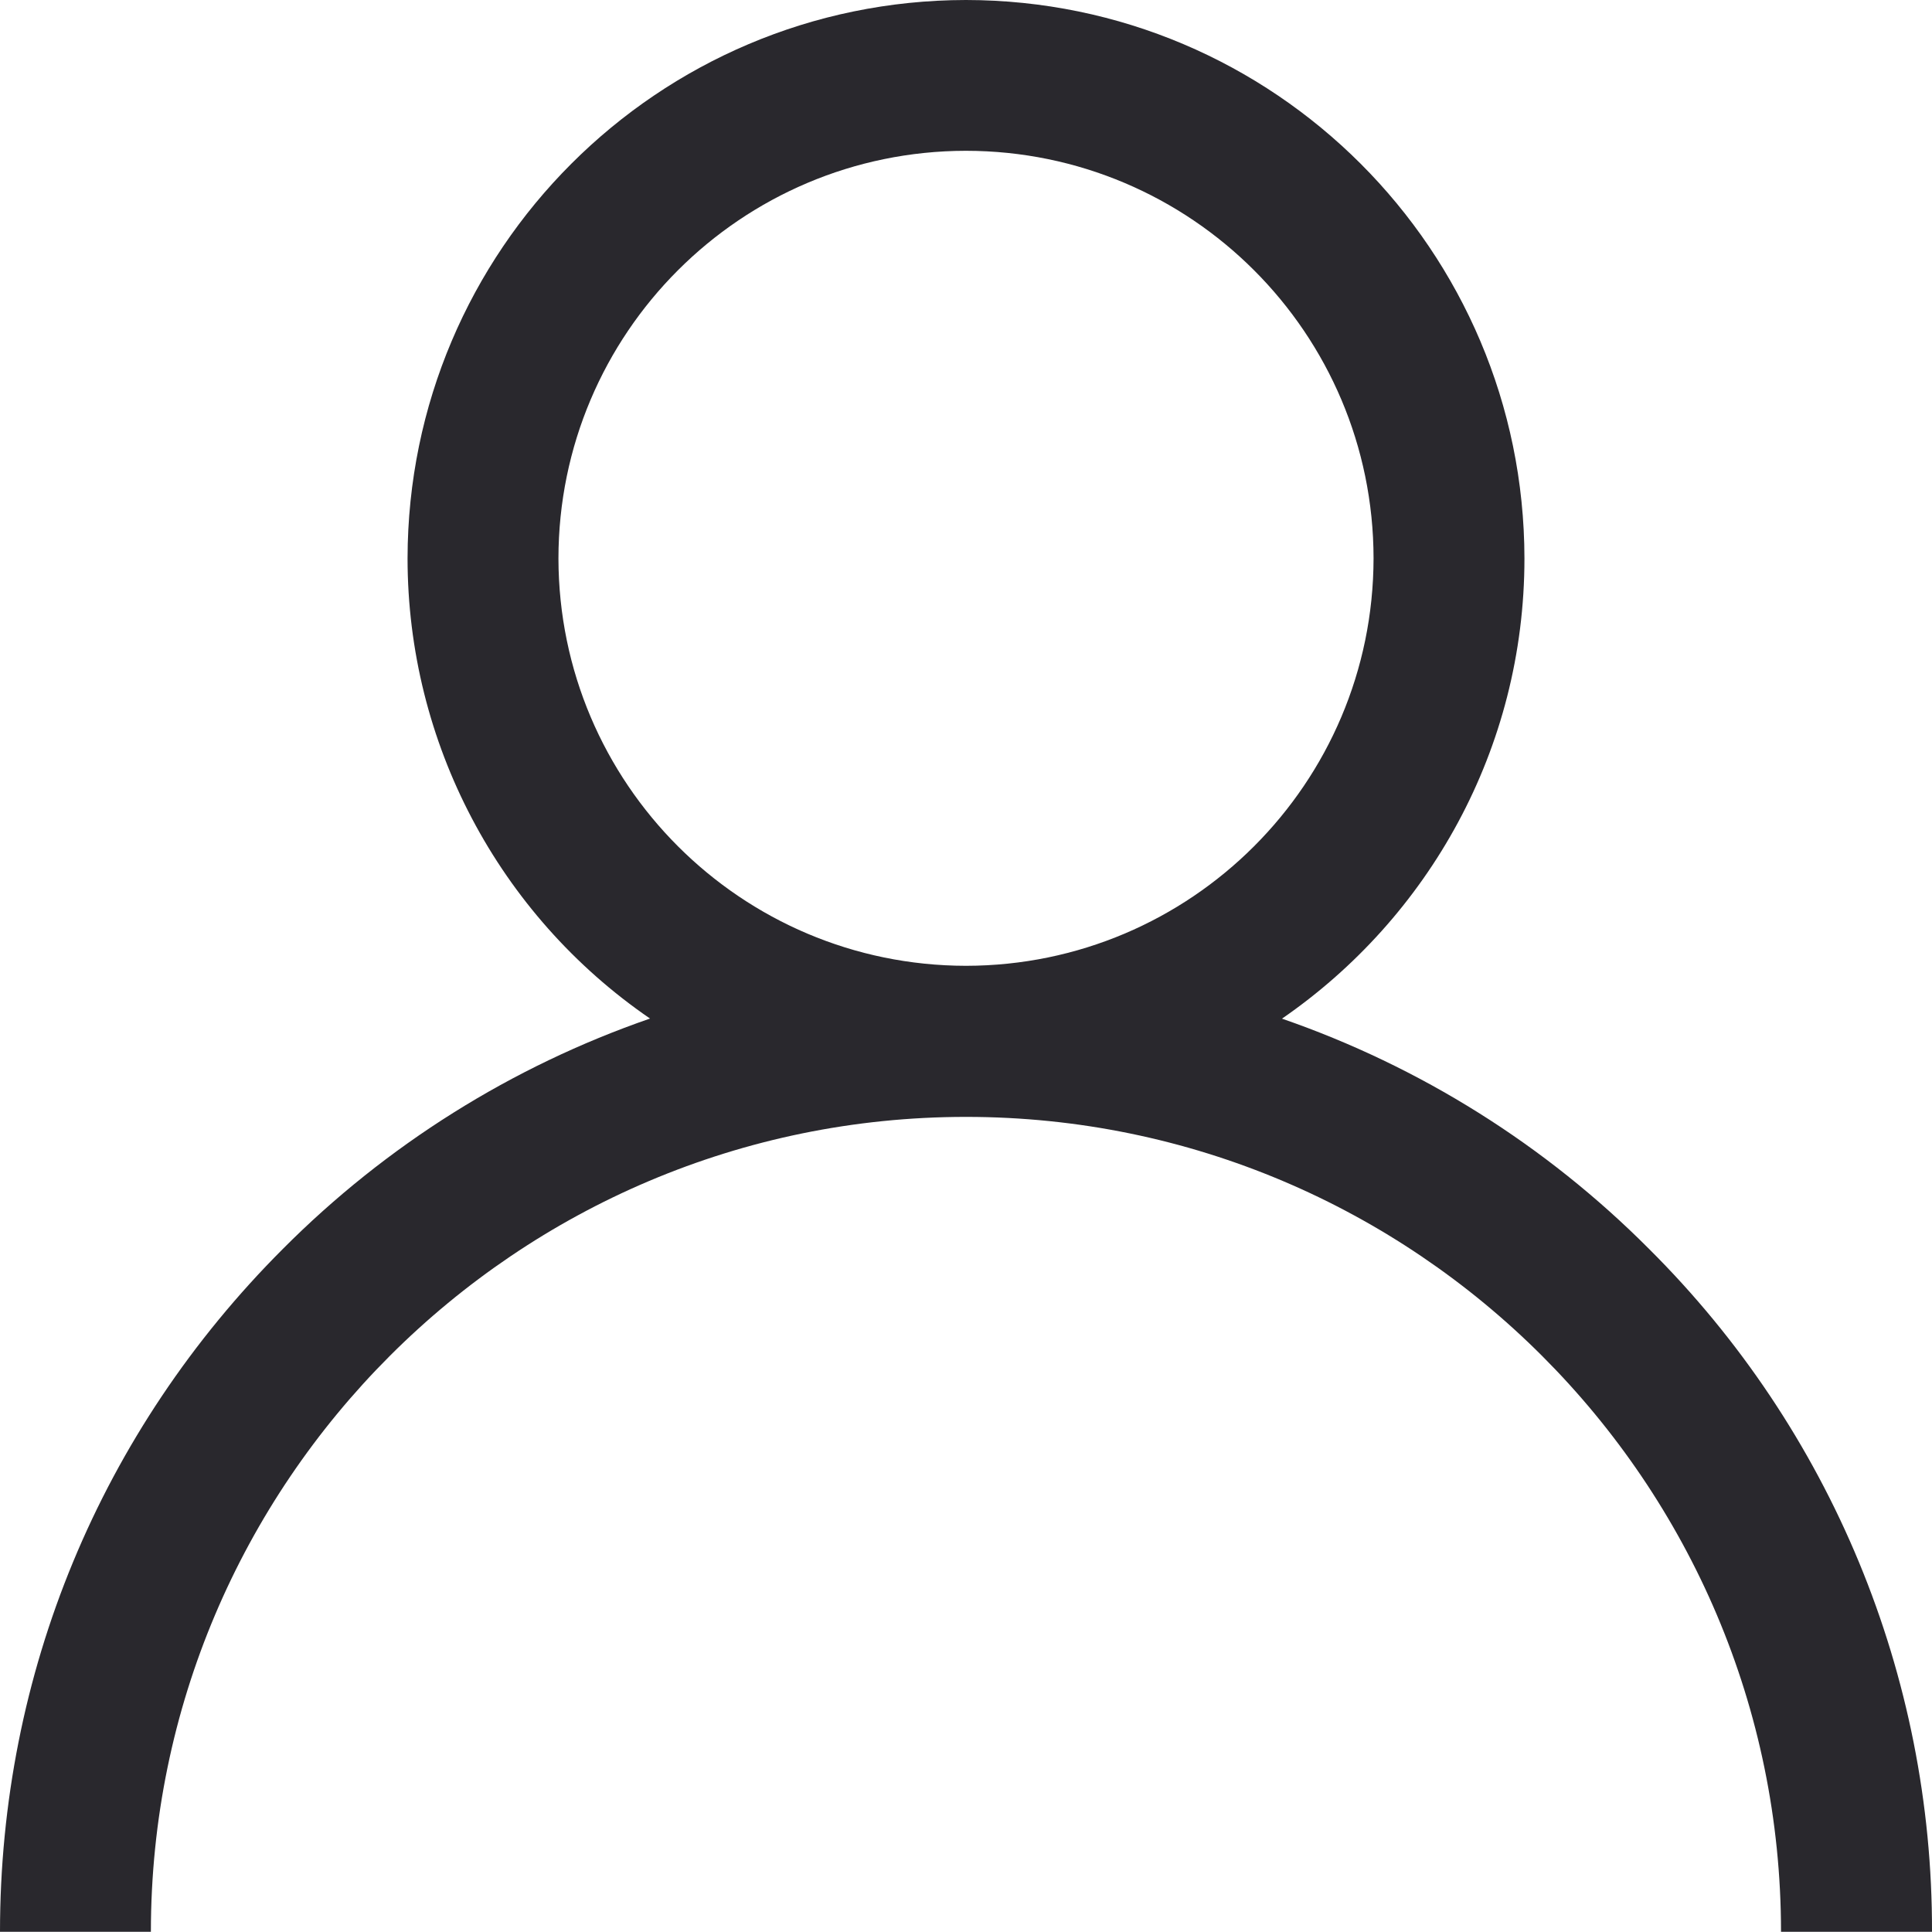
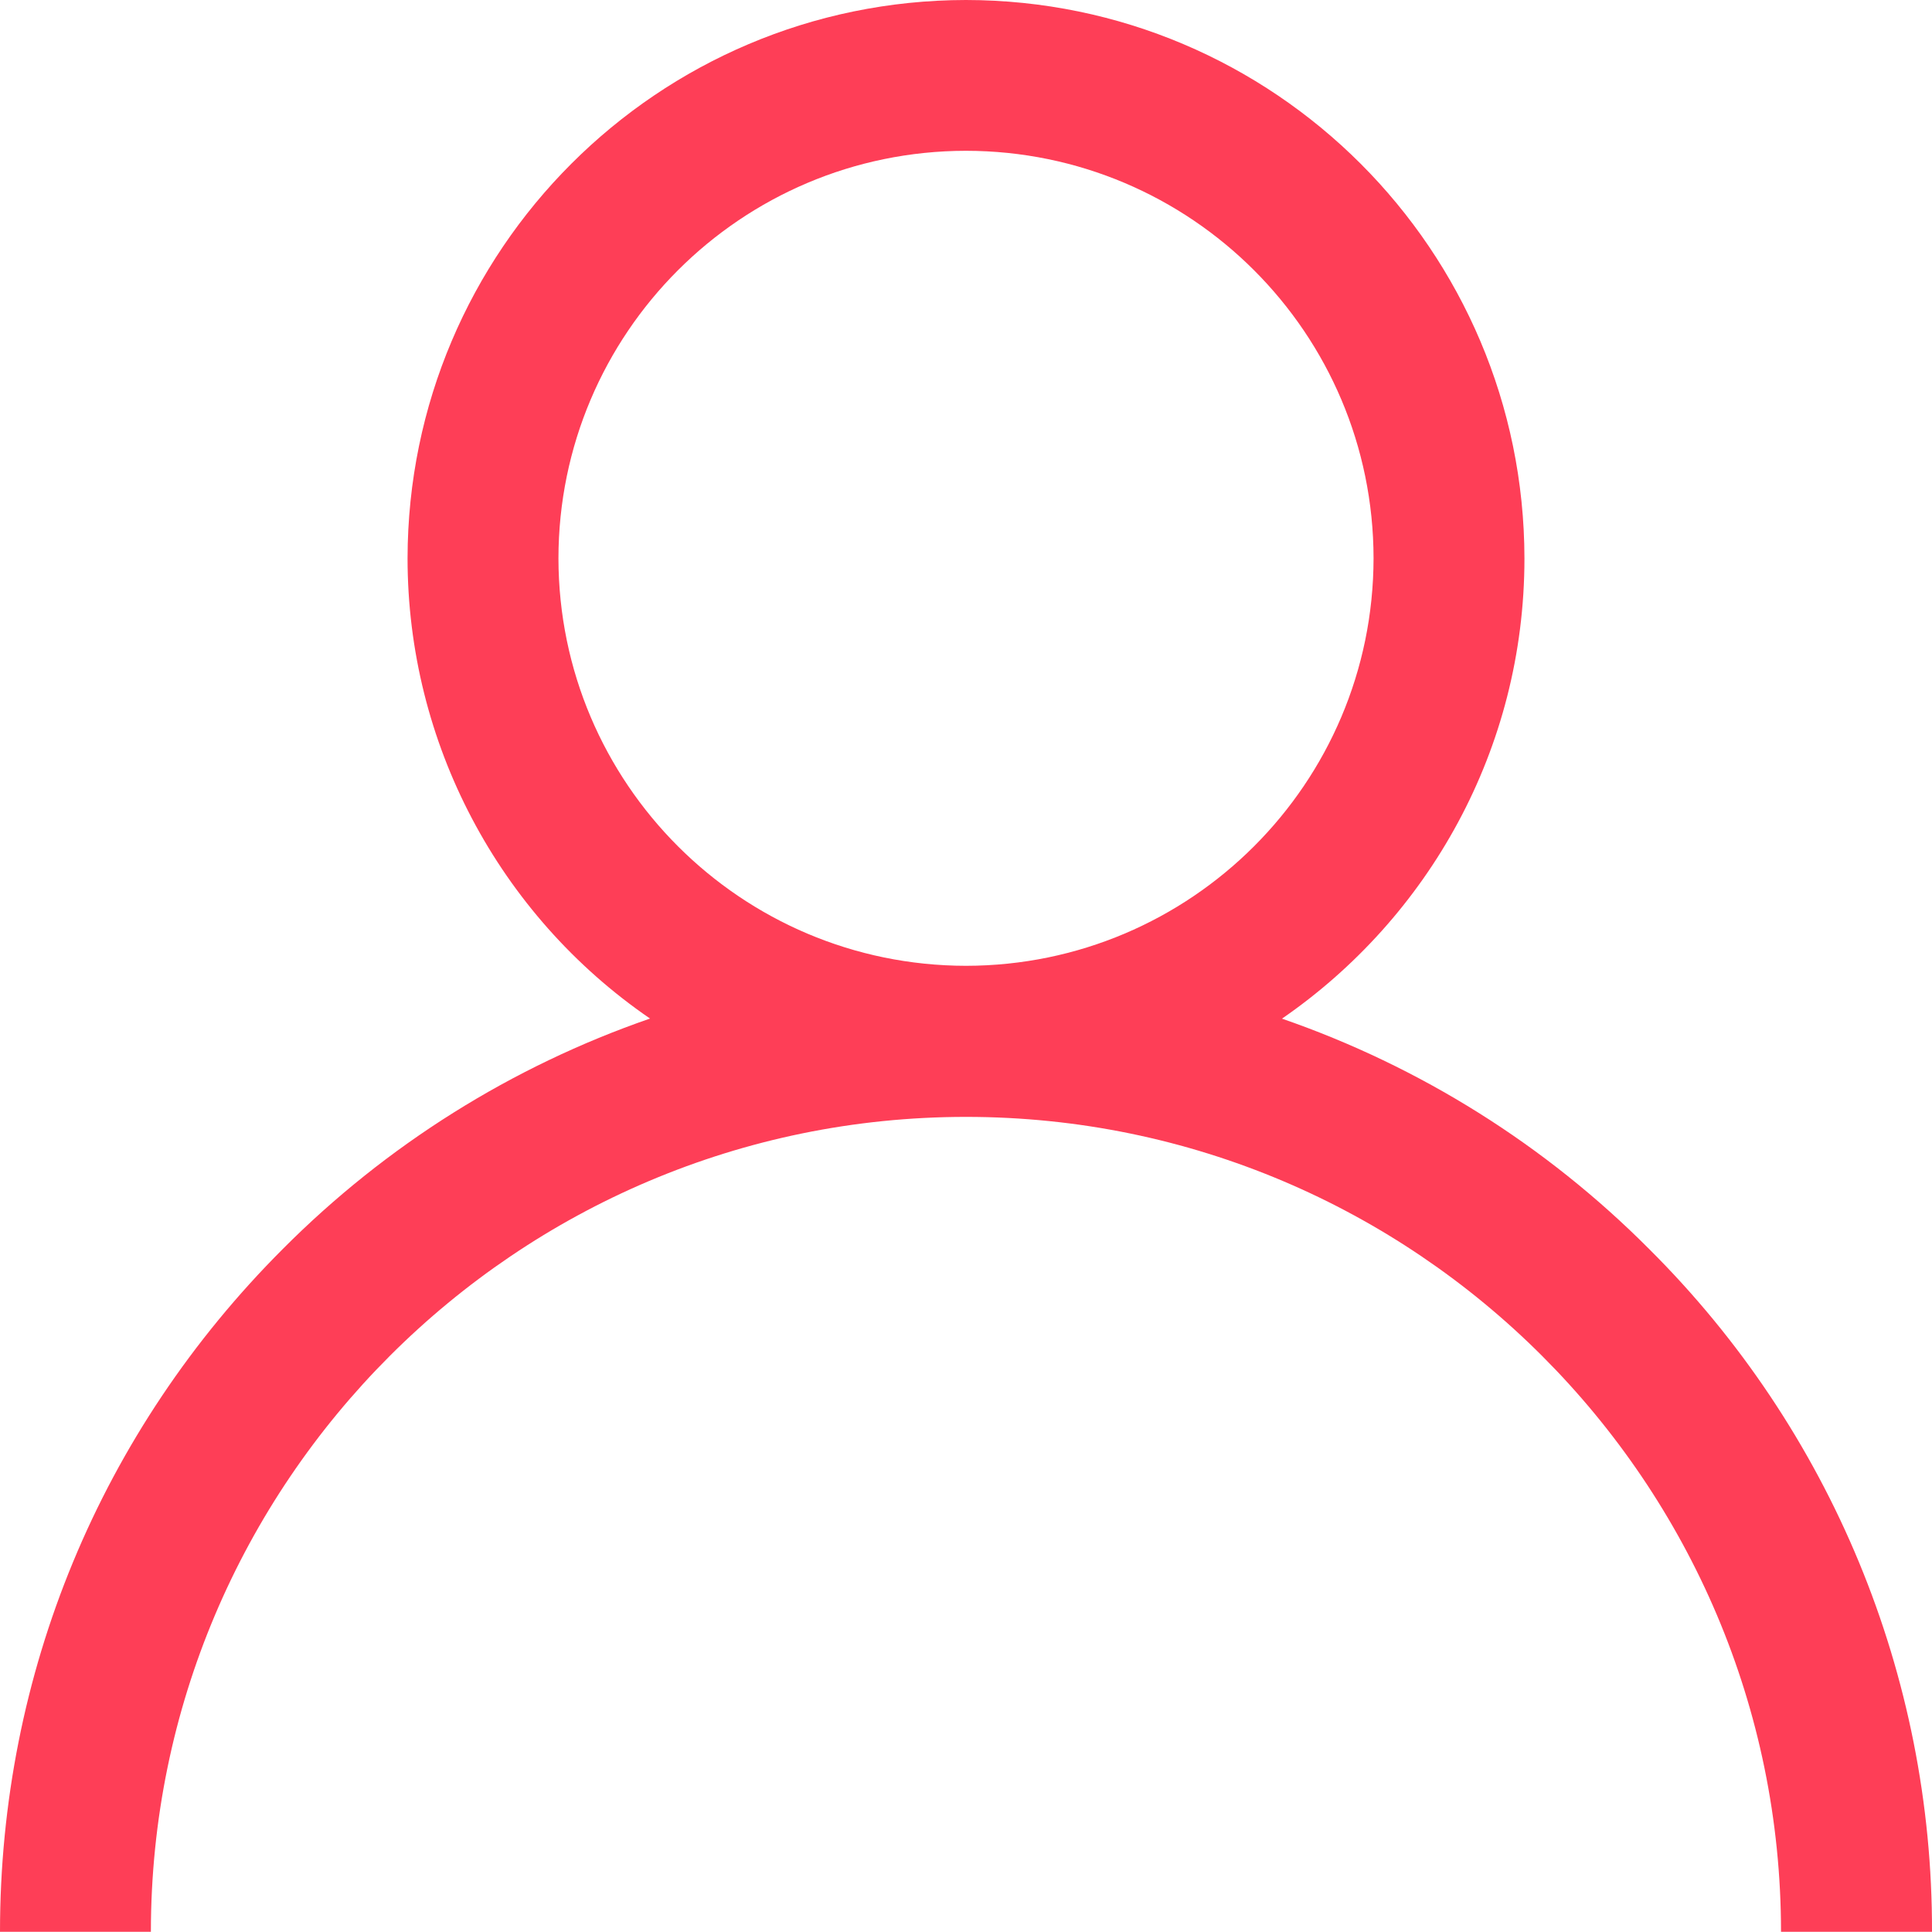
<svg xmlns="http://www.w3.org/2000/svg" width="20" height="20" viewBox="0 0 20 20">
  <g>
    <g>
-       <path fill="#29282d" d="M20 19.998h-1.563c0-4.652-3.785-8.436-8.437-8.436-4.653 0-8.438 3.784-8.438 8.436H0c0-2.67 1.04-5.181 2.929-7.07a9.958 9.958 0 0 1 3.8-2.384 5.779 5.779 0 0 1-2.51-4.764A5.788 5.788 0 0 1 9.999 0a5.788 5.788 0 0 1 5.782 5.781c0 1.975-.995 3.72-2.51 4.764a9.958 9.958 0 0 1 3.8 2.384A9.935 9.935 0 0 1 20 19.998zm-10-10a4.224 4.224 0 0 0 4.219-4.218 4.223 4.223 0 0 0-4.22-4.219 4.223 4.223 0 0 0-4.218 4.22A4.224 4.224 0 0 0 10 9.998z" />
+       <path fill="#fe3e57" d="M20 19.998h-1.563c0-4.652-3.785-8.436-8.437-8.436-4.653 0-8.438 3.784-8.438 8.436H0c0-2.67 1.04-5.181 2.929-7.07a9.958 9.958 0 0 1 3.8-2.384 5.779 5.779 0 0 1-2.51-4.764A5.788 5.788 0 0 1 9.999 0a5.788 5.788 0 0 1 5.782 5.781c0 1.975-.995 3.72-2.51 4.764a9.958 9.958 0 0 1 3.8 2.384A9.935 9.935 0 0 1 20 19.998zm-10-10a4.224 4.224 0 0 0 4.219-4.218 4.223 4.223 0 0 0-4.22-4.219 4.223 4.223 0 0 0-4.218 4.22A4.224 4.224 0 0 0 10 9.998z" />
    </g>
  </g>
</svg>
